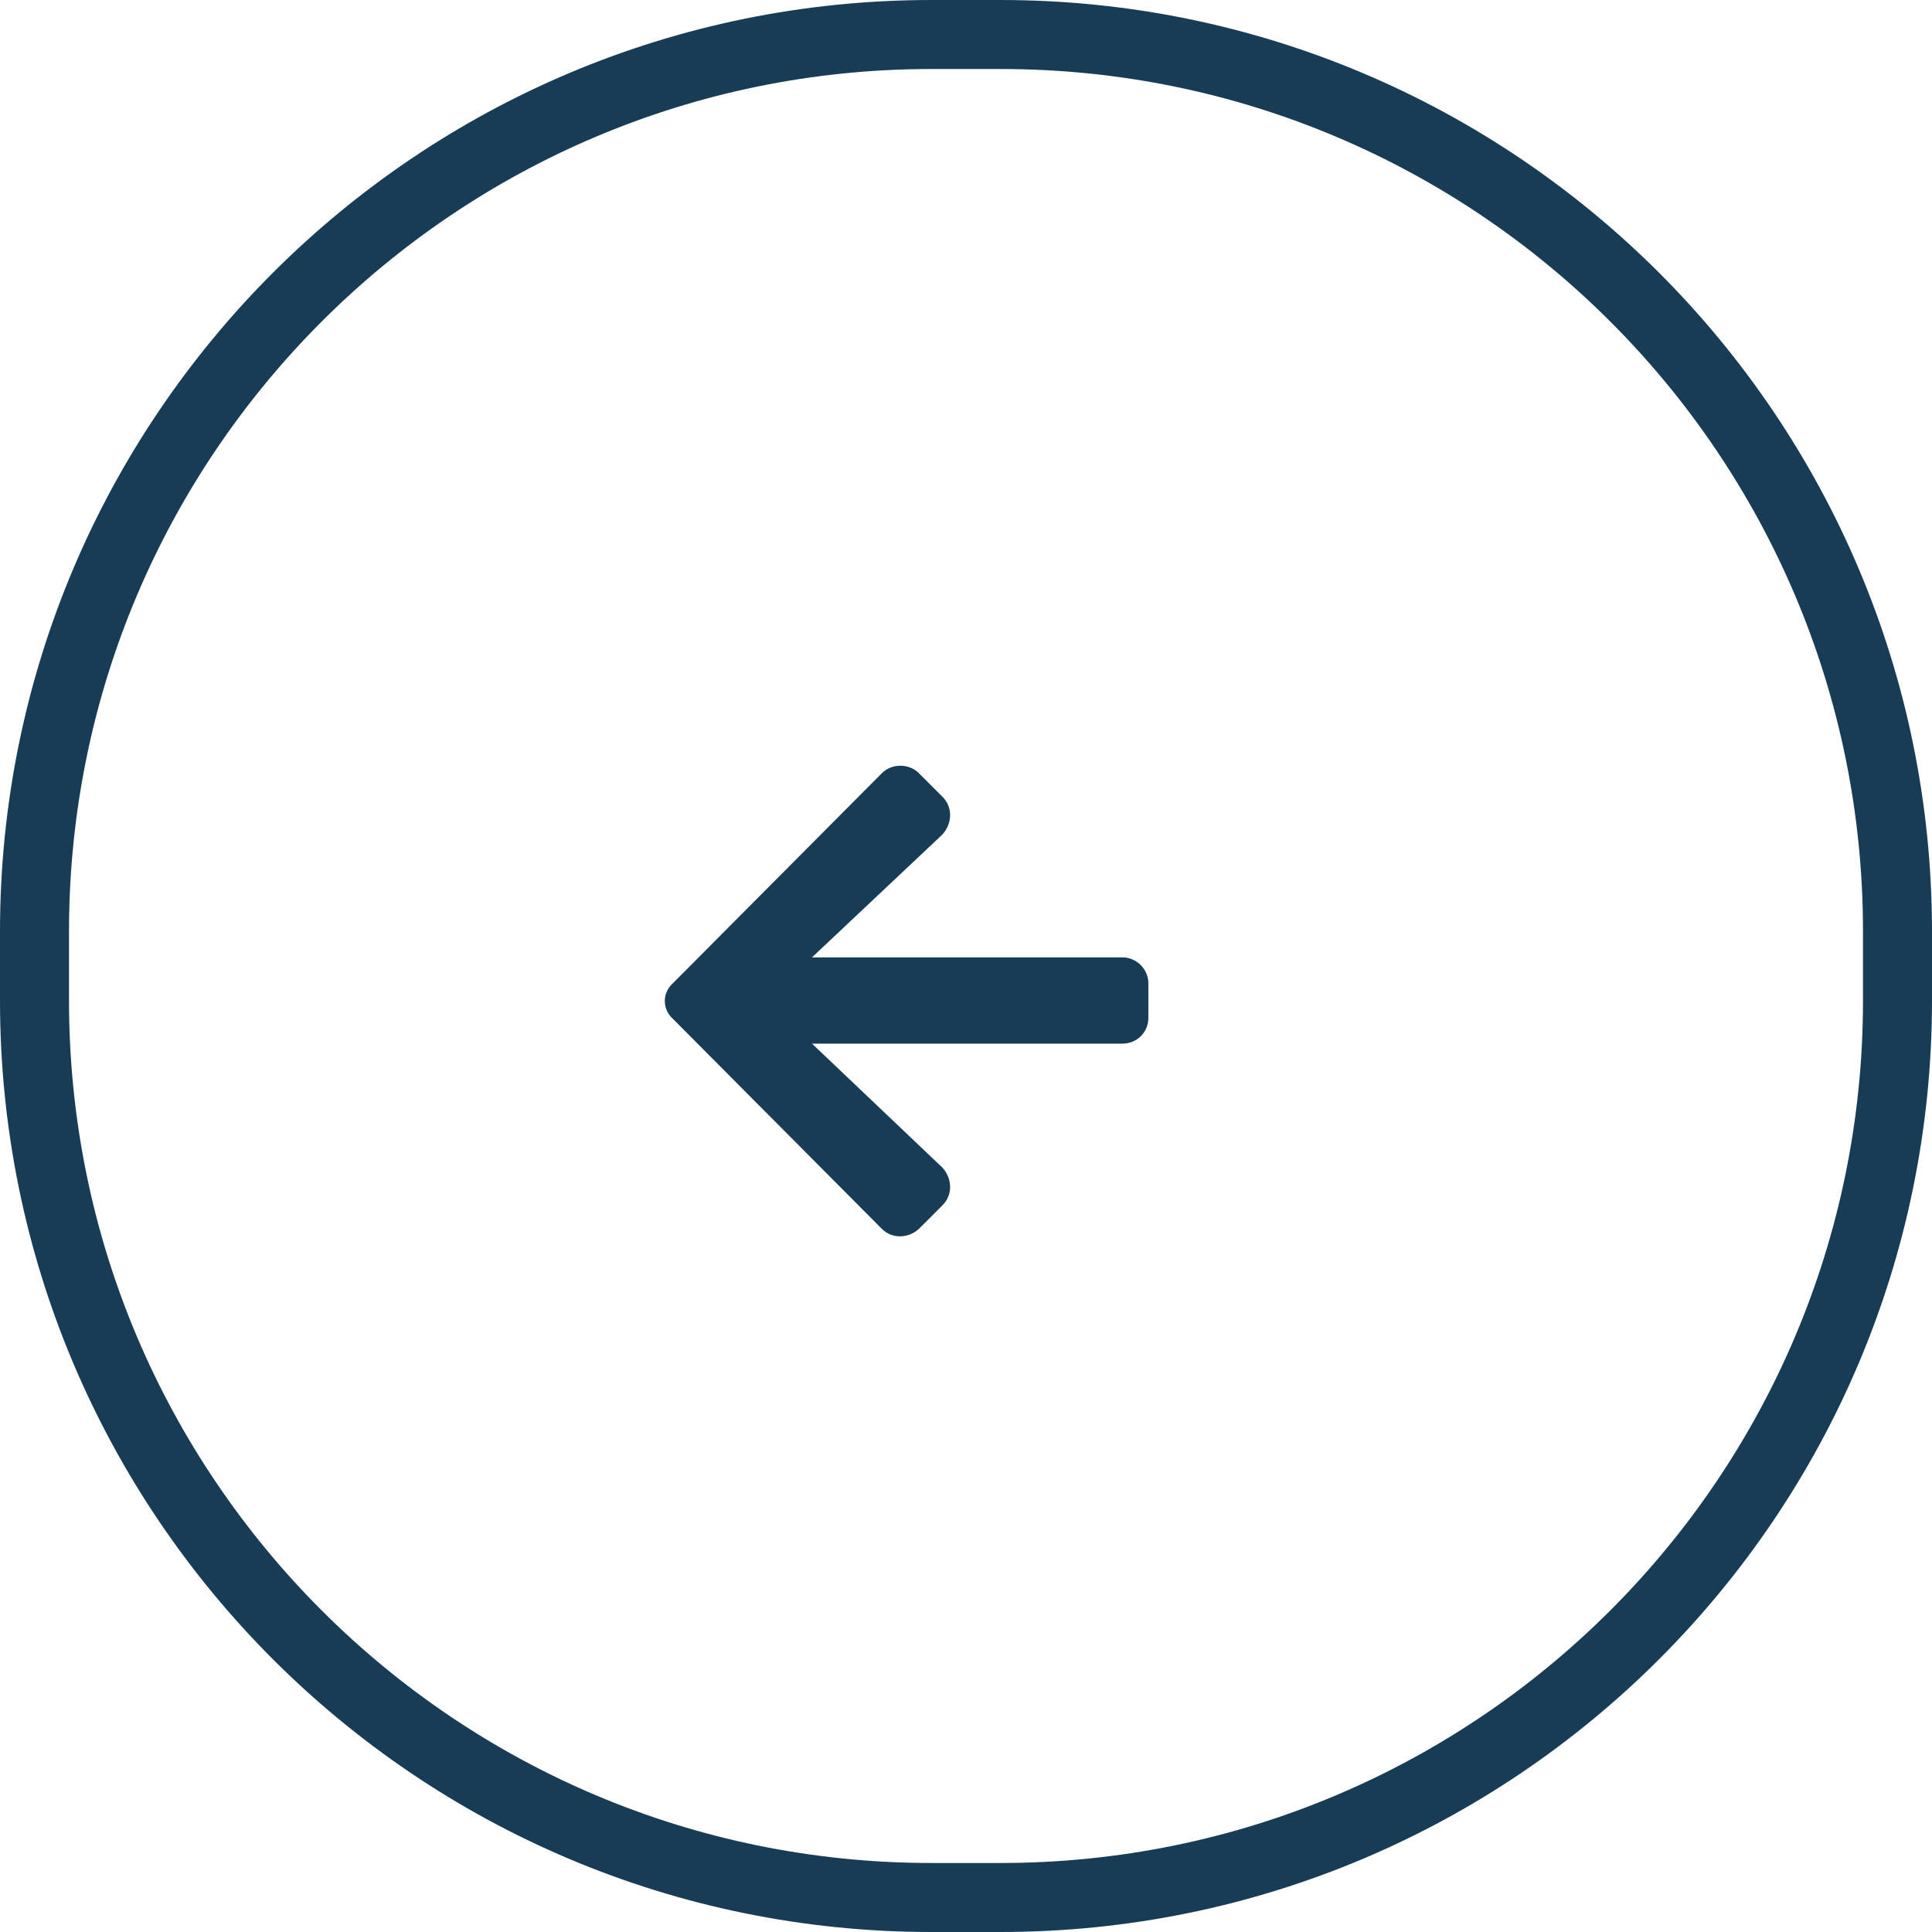
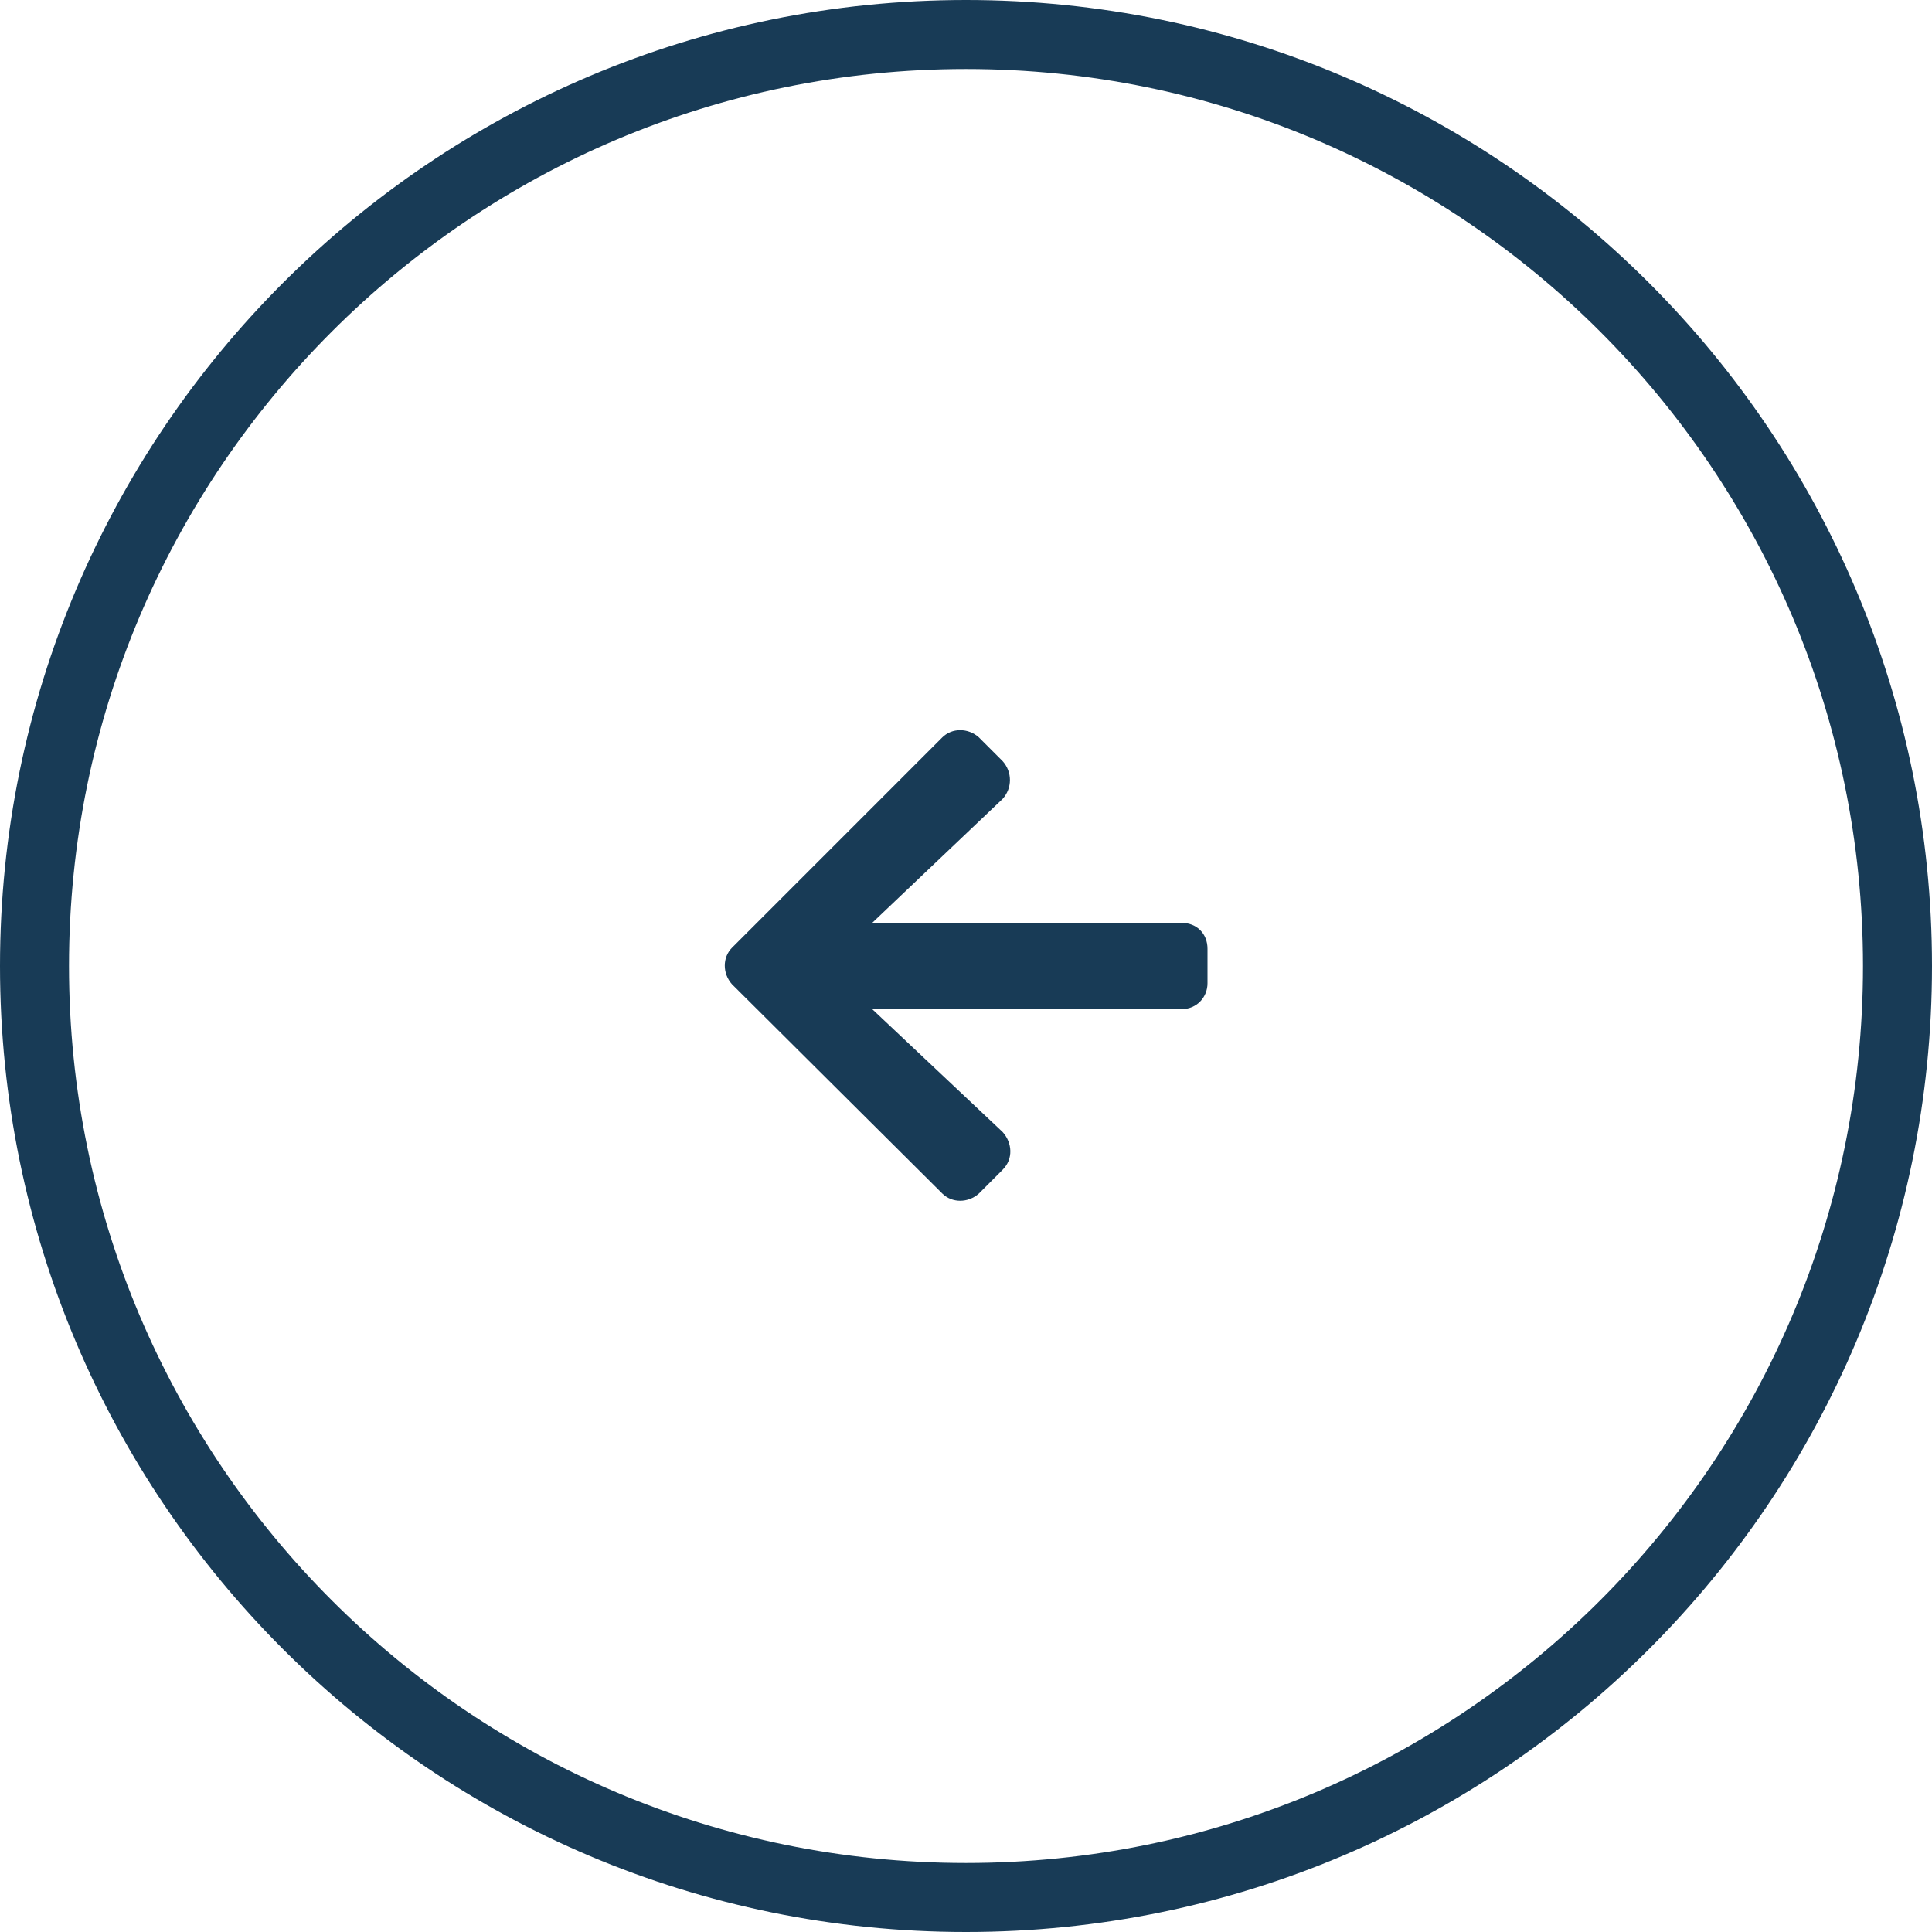
<svg xmlns="http://www.w3.org/2000/svg" width="56" height="56" viewBox="0 0 56 56" fill="none">
-   <rect x="1" y="1" width="54" height="54" rx="26" stroke="#183B56" stroke-width="2" />
-   <path d="M27.317 34.938C27.629 34.625 27.598 34.156 27.317 33.844L23.536 30.25H32.536C32.942 30.25 33.286 29.938 33.286 29.5V28.5C33.286 28.094 32.942 27.75 32.536 27.75H23.536L27.317 24.188C27.598 23.875 27.629 23.406 27.317 23.094L26.629 22.406C26.348 22.125 25.848 22.125 25.567 22.406L19.504 28.5C19.192 28.781 19.192 29.25 19.504 29.531L25.567 35.625C25.848 35.906 26.317 35.906 26.629 35.625L27.317 34.938Z" fill="#183B56" />
+   <rect x="55" y="55" width="54" height="54" rx="27" transform="rotate(-180 55 55)" stroke="#183B56" stroke-width="2" />
+   <path d="M29.062 33.906C29.375 33.594 29.344 33.125 29.062 32.812L25.281 29.25H34.25C34.688 29.25 35 28.906 35 28.5V27.5C35 27.062 34.688 26.75 34.25 26.75H25.281L29.062 23.156C29.344 22.844 29.344 22.375 29.062 22.062L28.375 21.375C28.062 21.094 27.594 21.094 27.312 21.375L21.219 27.469C20.938 27.75 20.938 28.219 21.219 28.531L27.312 34.594C27.594 34.875 28.062 34.875 28.375 34.594L29.062 33.906Z" fill="#183B56" />
</svg>
